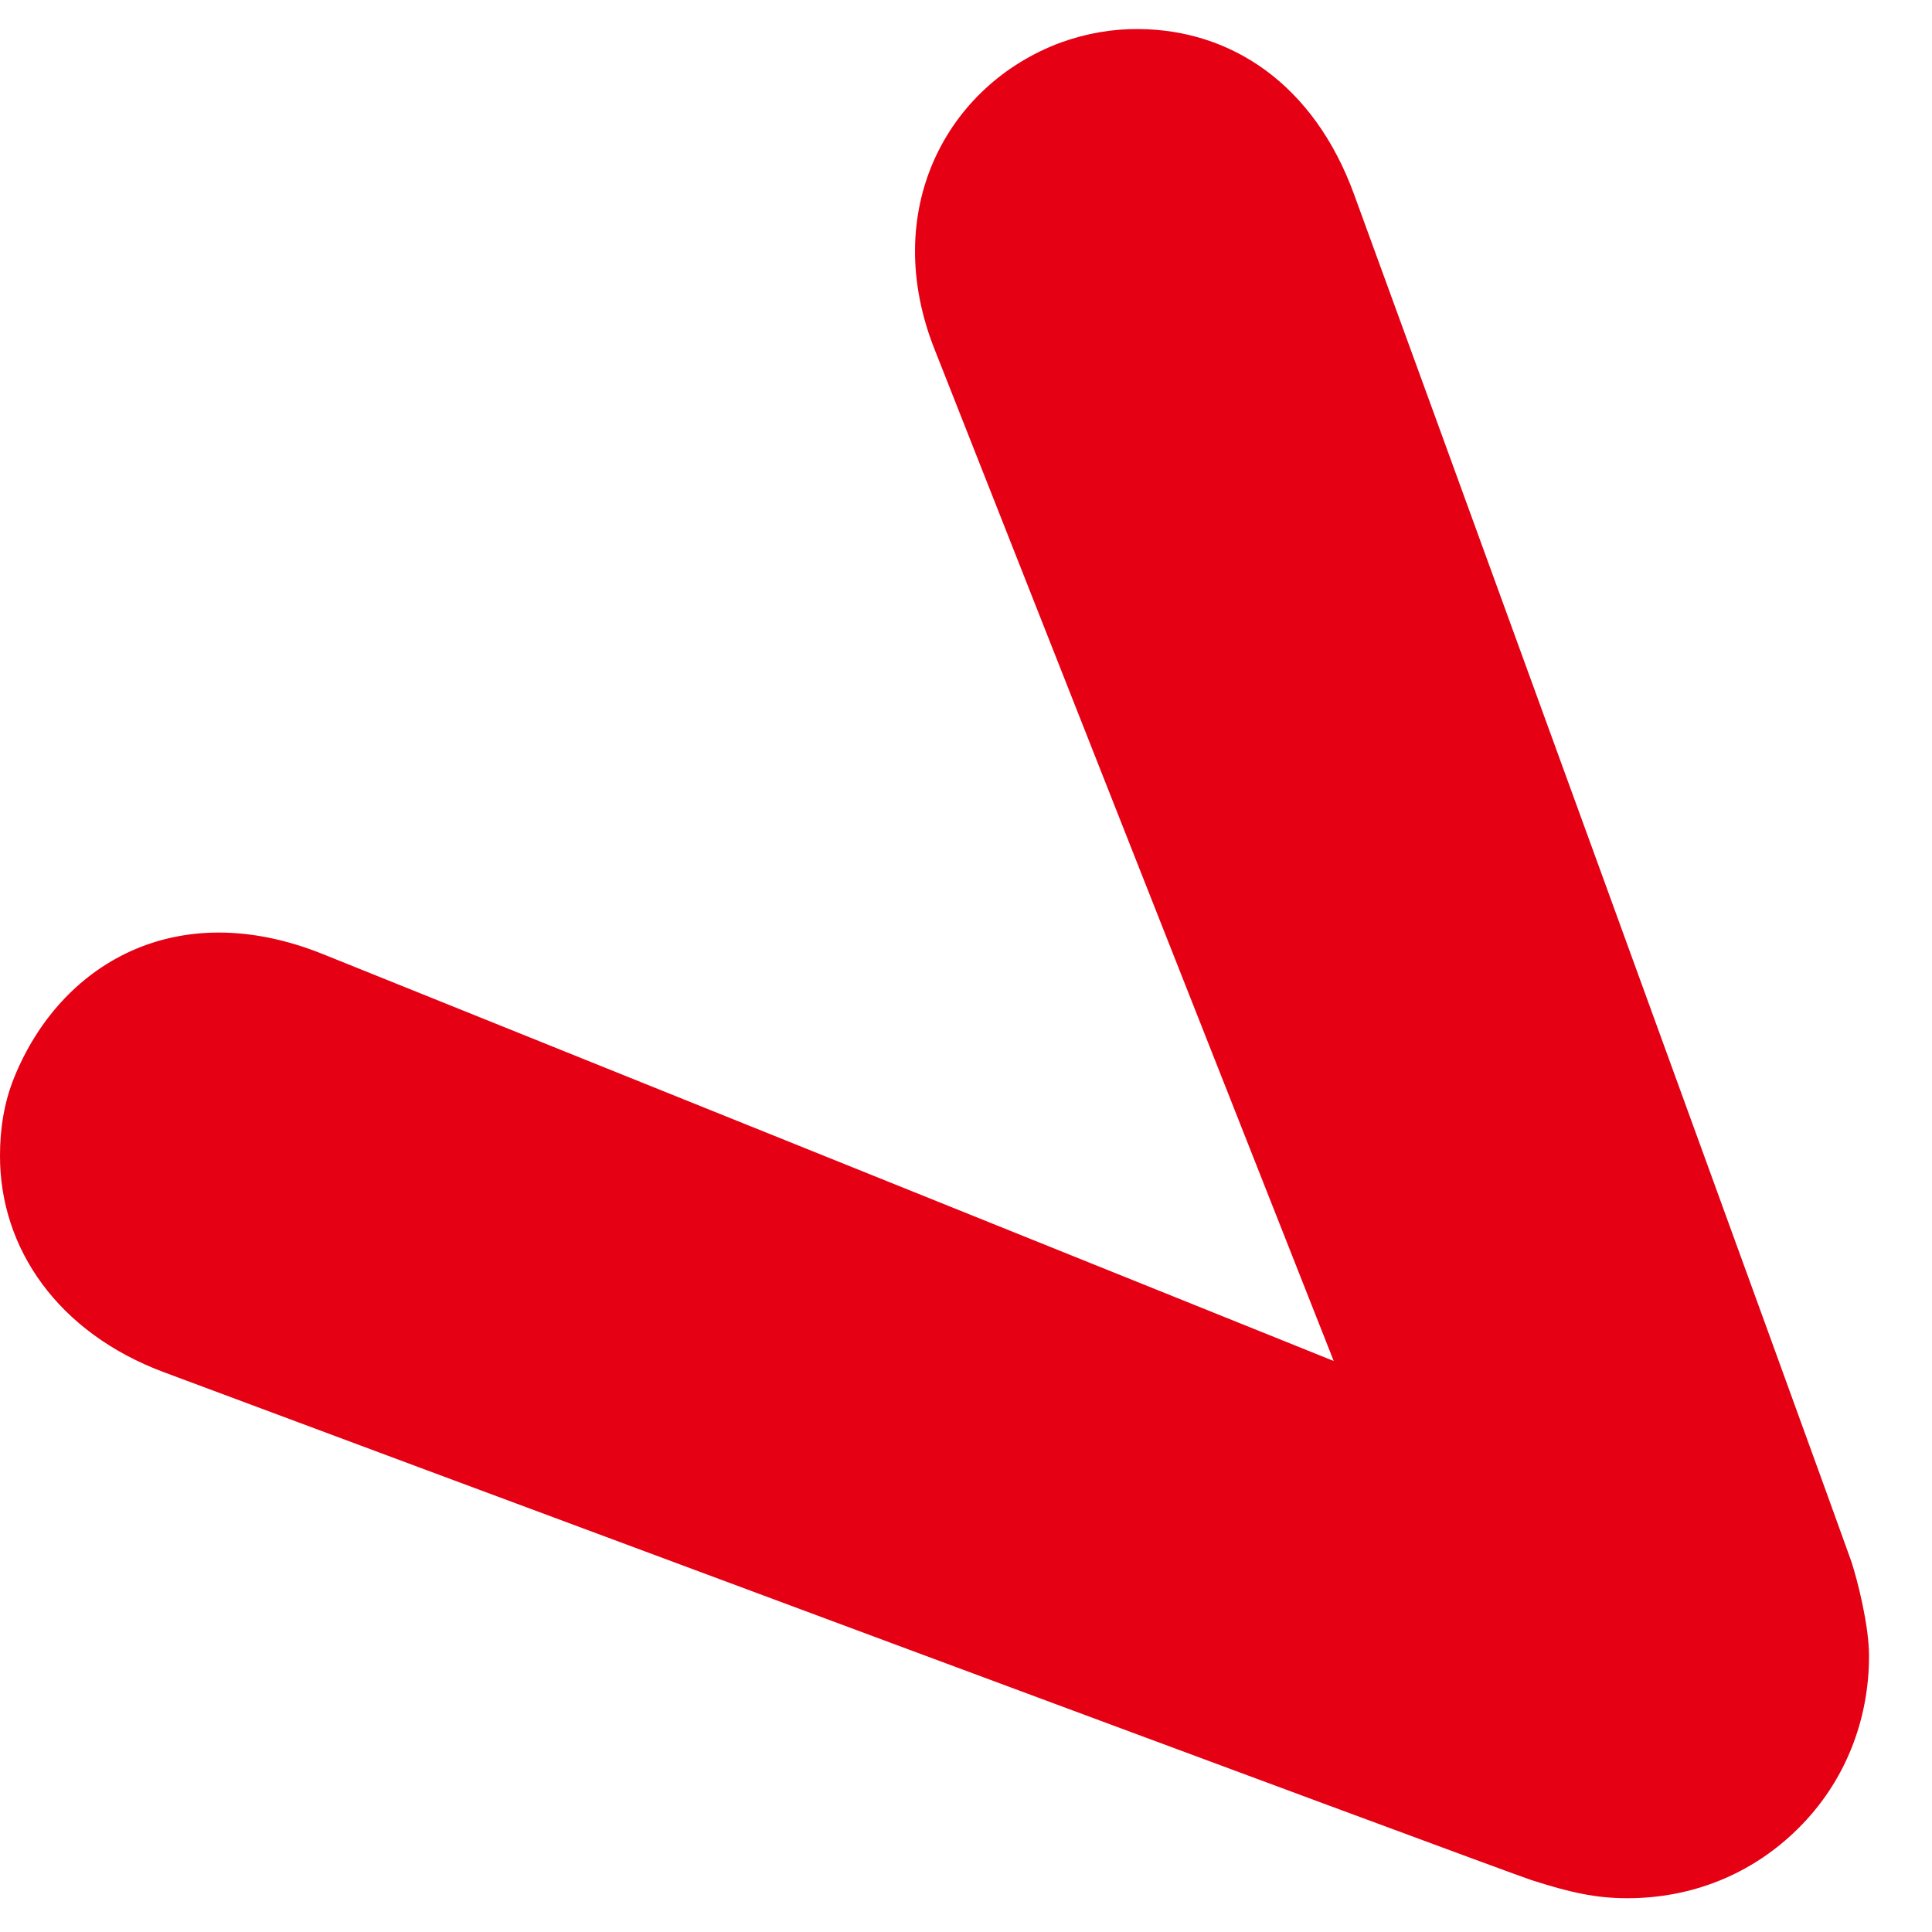
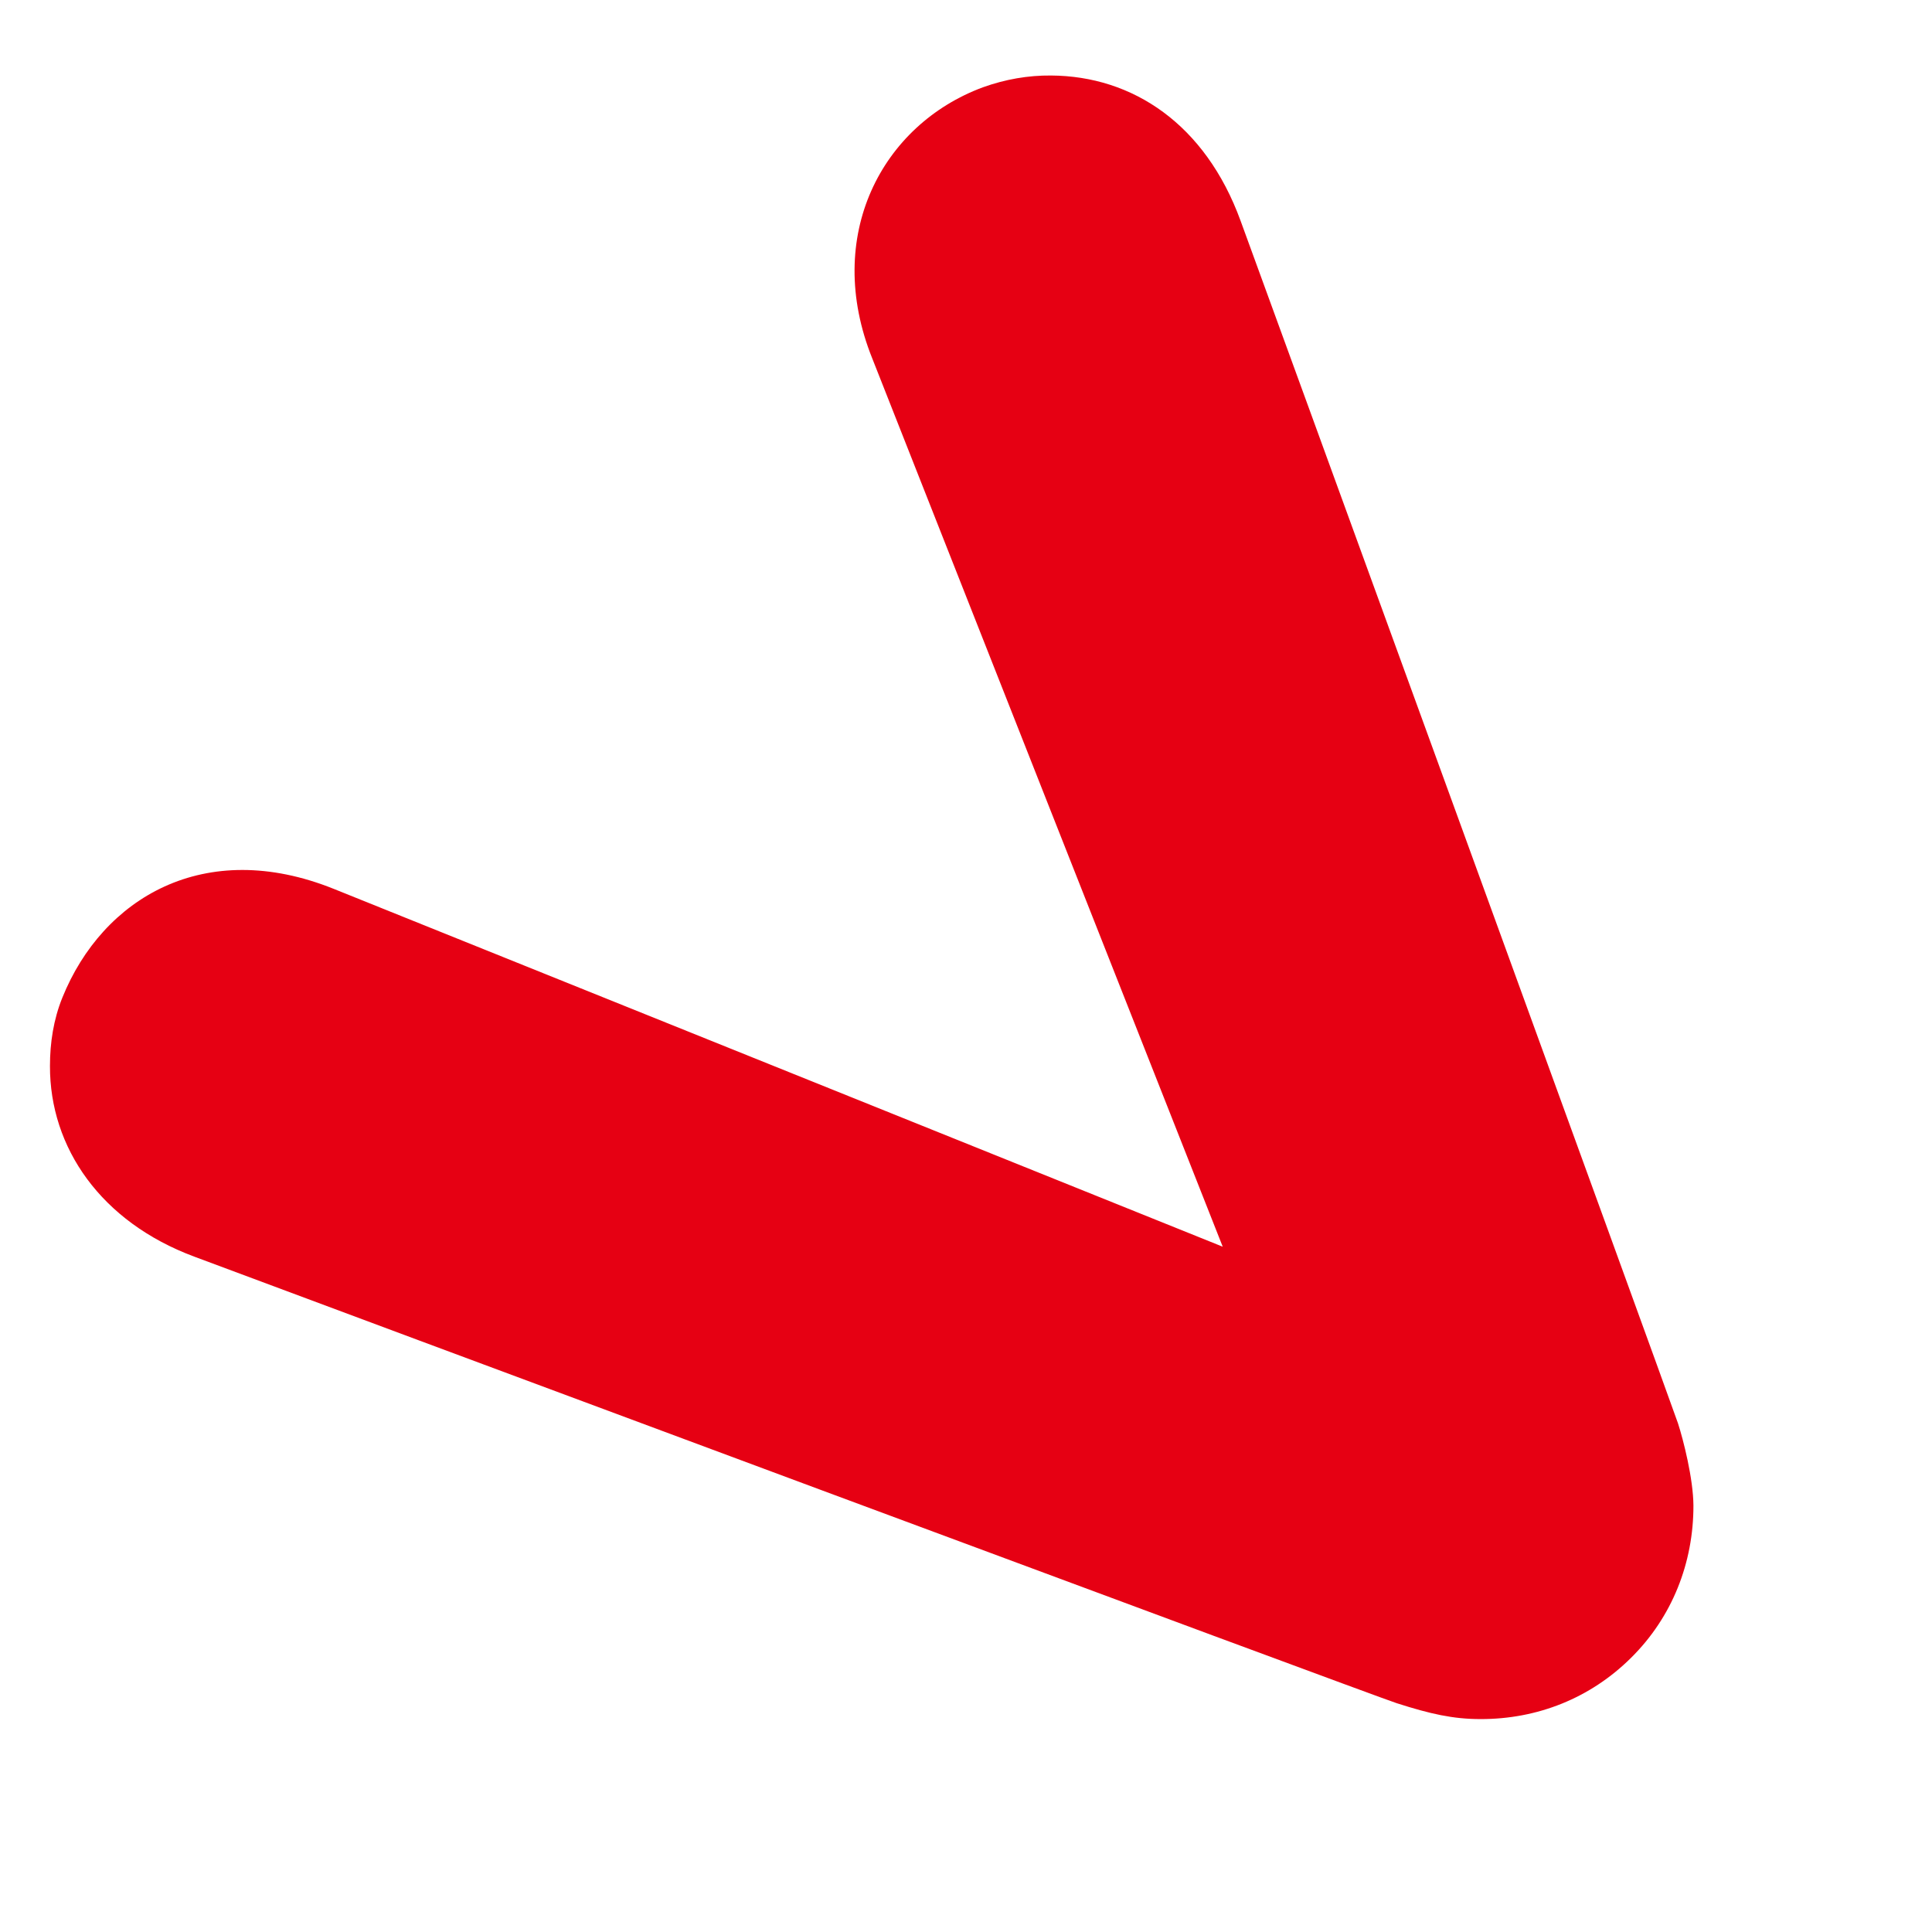
- <svg xmlns="http://www.w3.org/2000/svg" version="1.1" id="레이어_1" viewBox="0 -30.5 51 51" style="enable-background:new 0 0 50 50;" xml:space="preserve" width="51" height="51">
+ <svg xmlns="http://www.w3.org/2000/svg" version="1.1" id="레이어_1" viewBox="0 -32 55 58" style="enable-background:new 0 0 50 50;" xml:space="preserve" width="51" height="51">
  <style type="text/css">

</style>
  <path id="path22" style="fill:#e60013;fill-opacity:1;fill-rule:nonzero;stroke:none" d="m 0,0 c 0,-0.692 0.105,-1.391 0.373,-2.053 1.21,-2.988 4.266,-4.819 8.145,-3.263 0.933,0.374 26.689,10.743 26.689,10.743 0,0 -10.145,-25.703 -10.52,-26.664 -1.483,-3.683 0.292,-7.021 3.32,-8.142 0.671,-0.241 1.36,-0.361 2.048,-0.354 2.45,0.015 4.63,1.46 5.688,4.361 0.167,0.441 12.843,35.256 13.132,36.103 0.159,0.49 0.457,1.657 0.463,2.464 0.003,1.723 -0.639,3.352 -1.868,4.569 -1.225,1.219 -2.821,1.848 -4.525,1.844 -0.82,0 -1.497,-0.151 -2.515,-0.477 C 39.817,18.941 7.121,6.771 4.332,5.725 1.532,4.683 -0.008,2.455 0,0" />
</svg>
